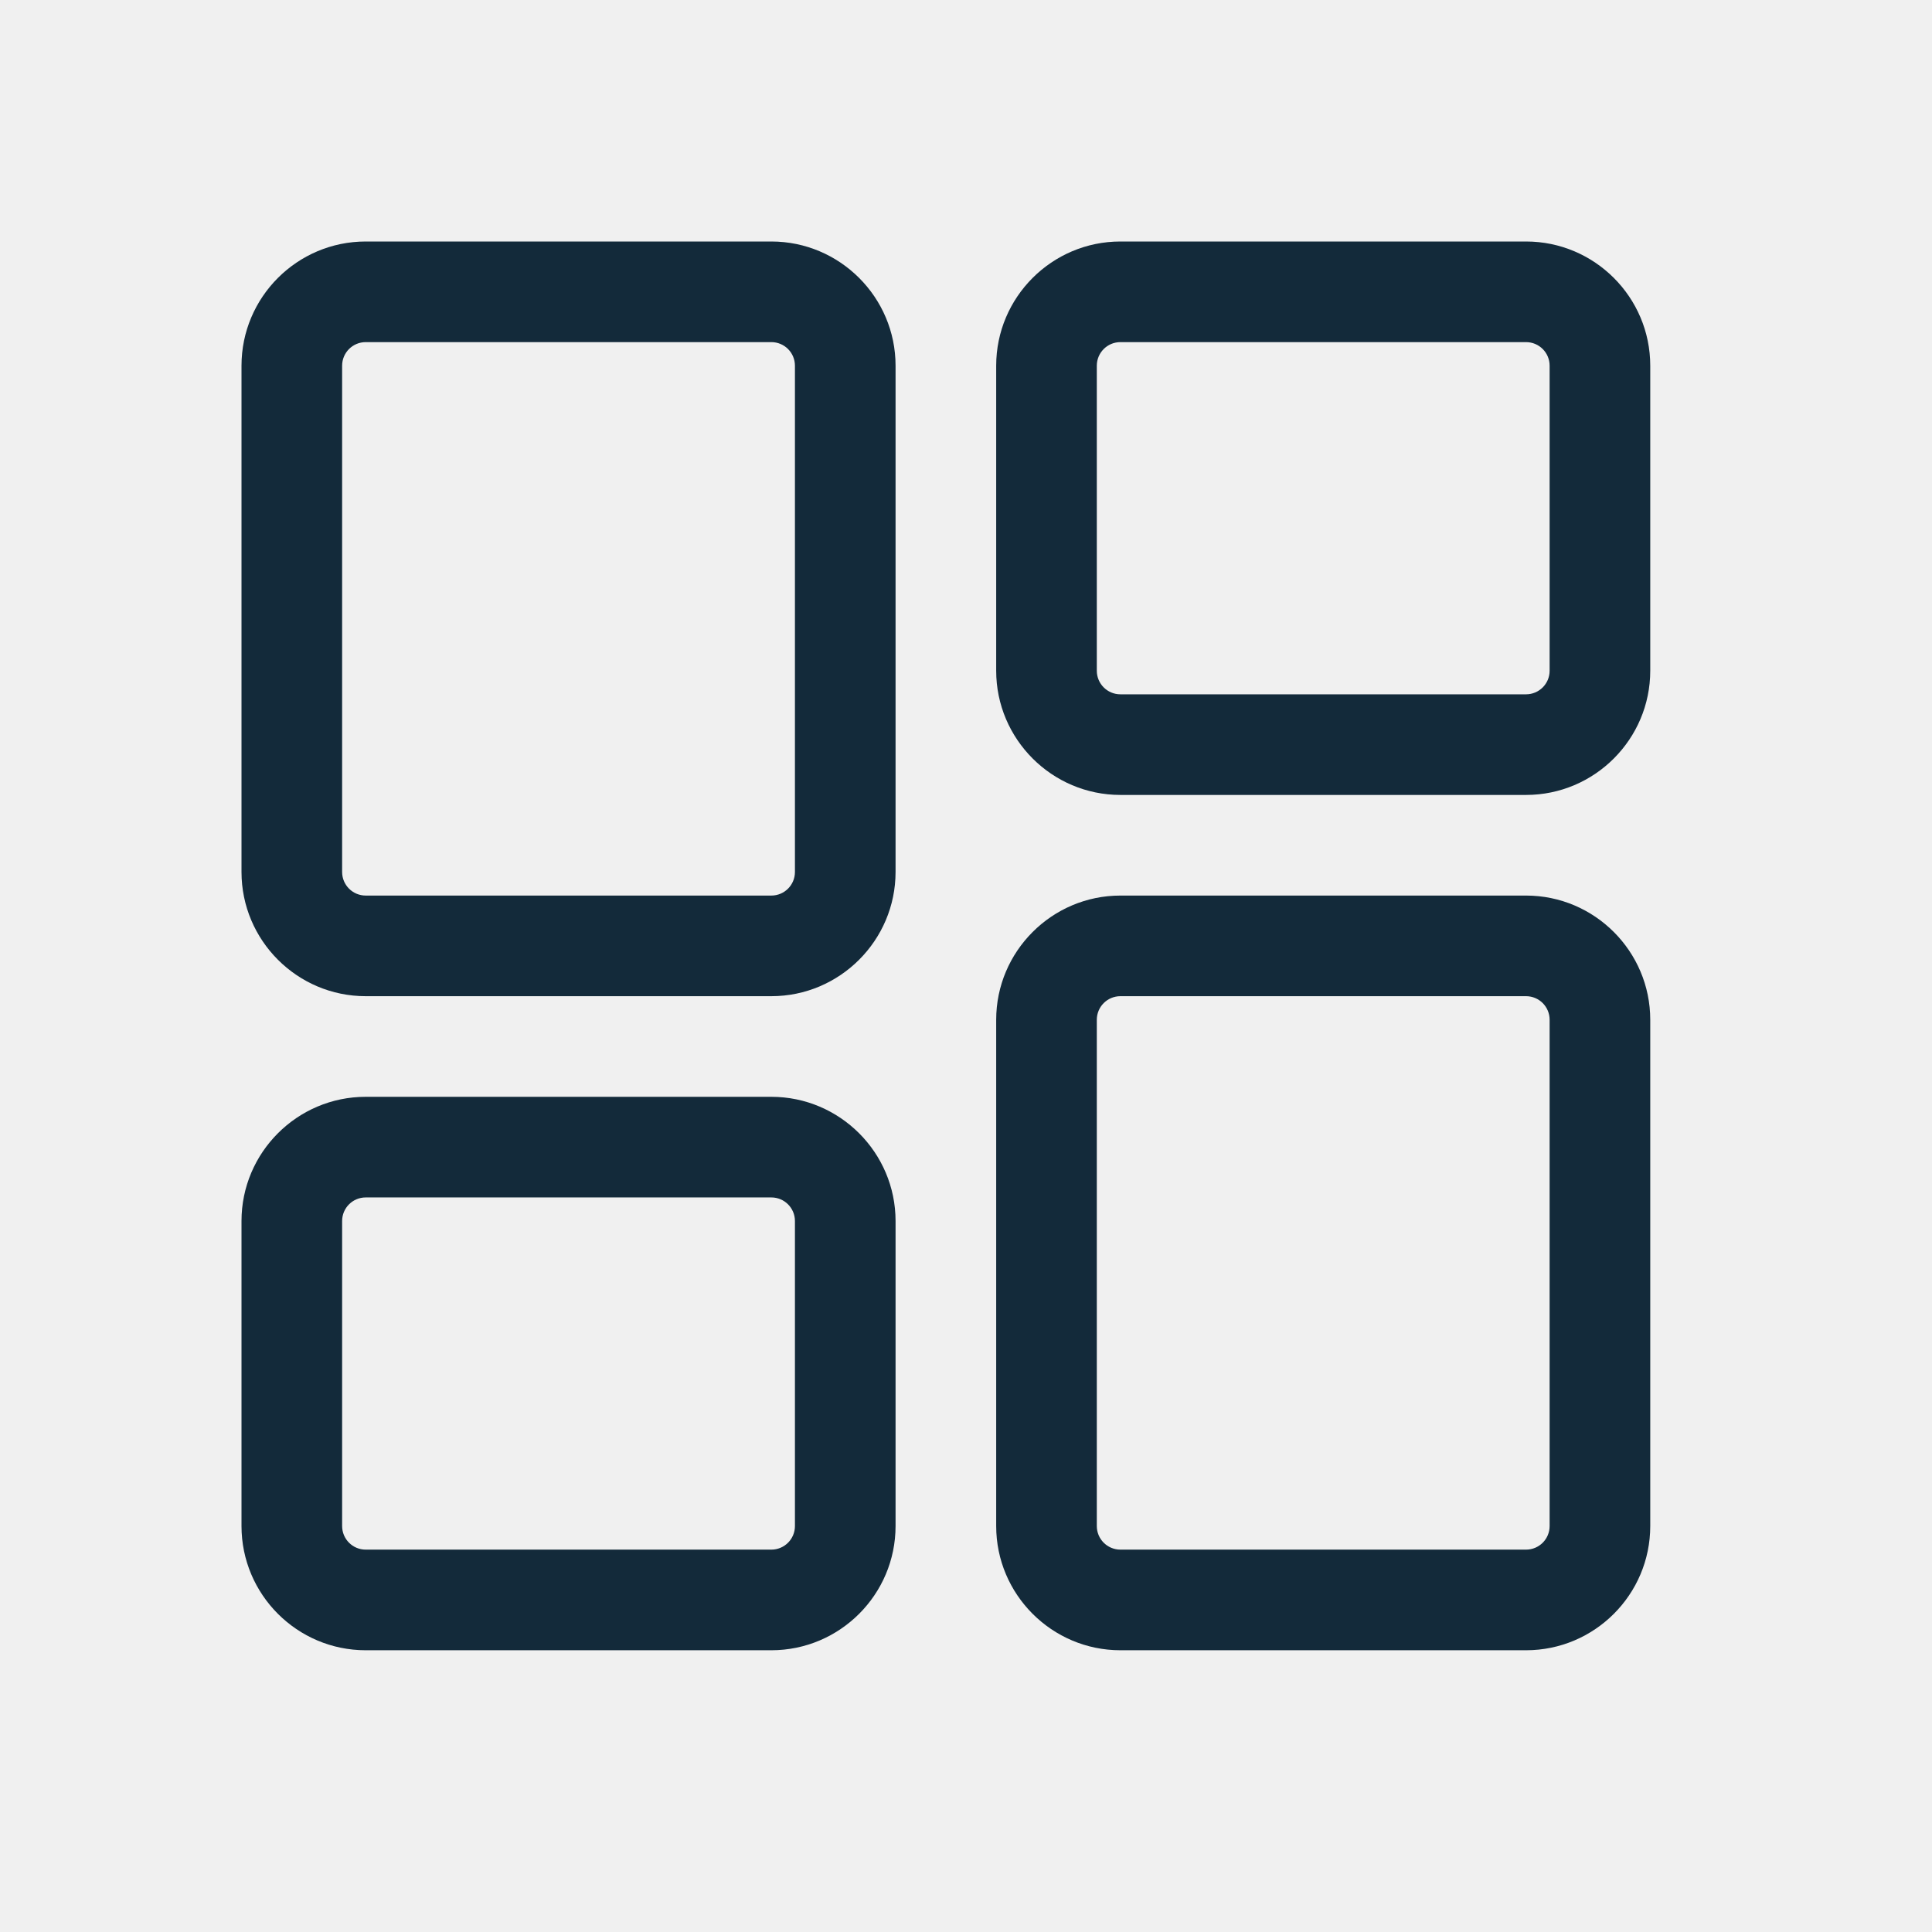
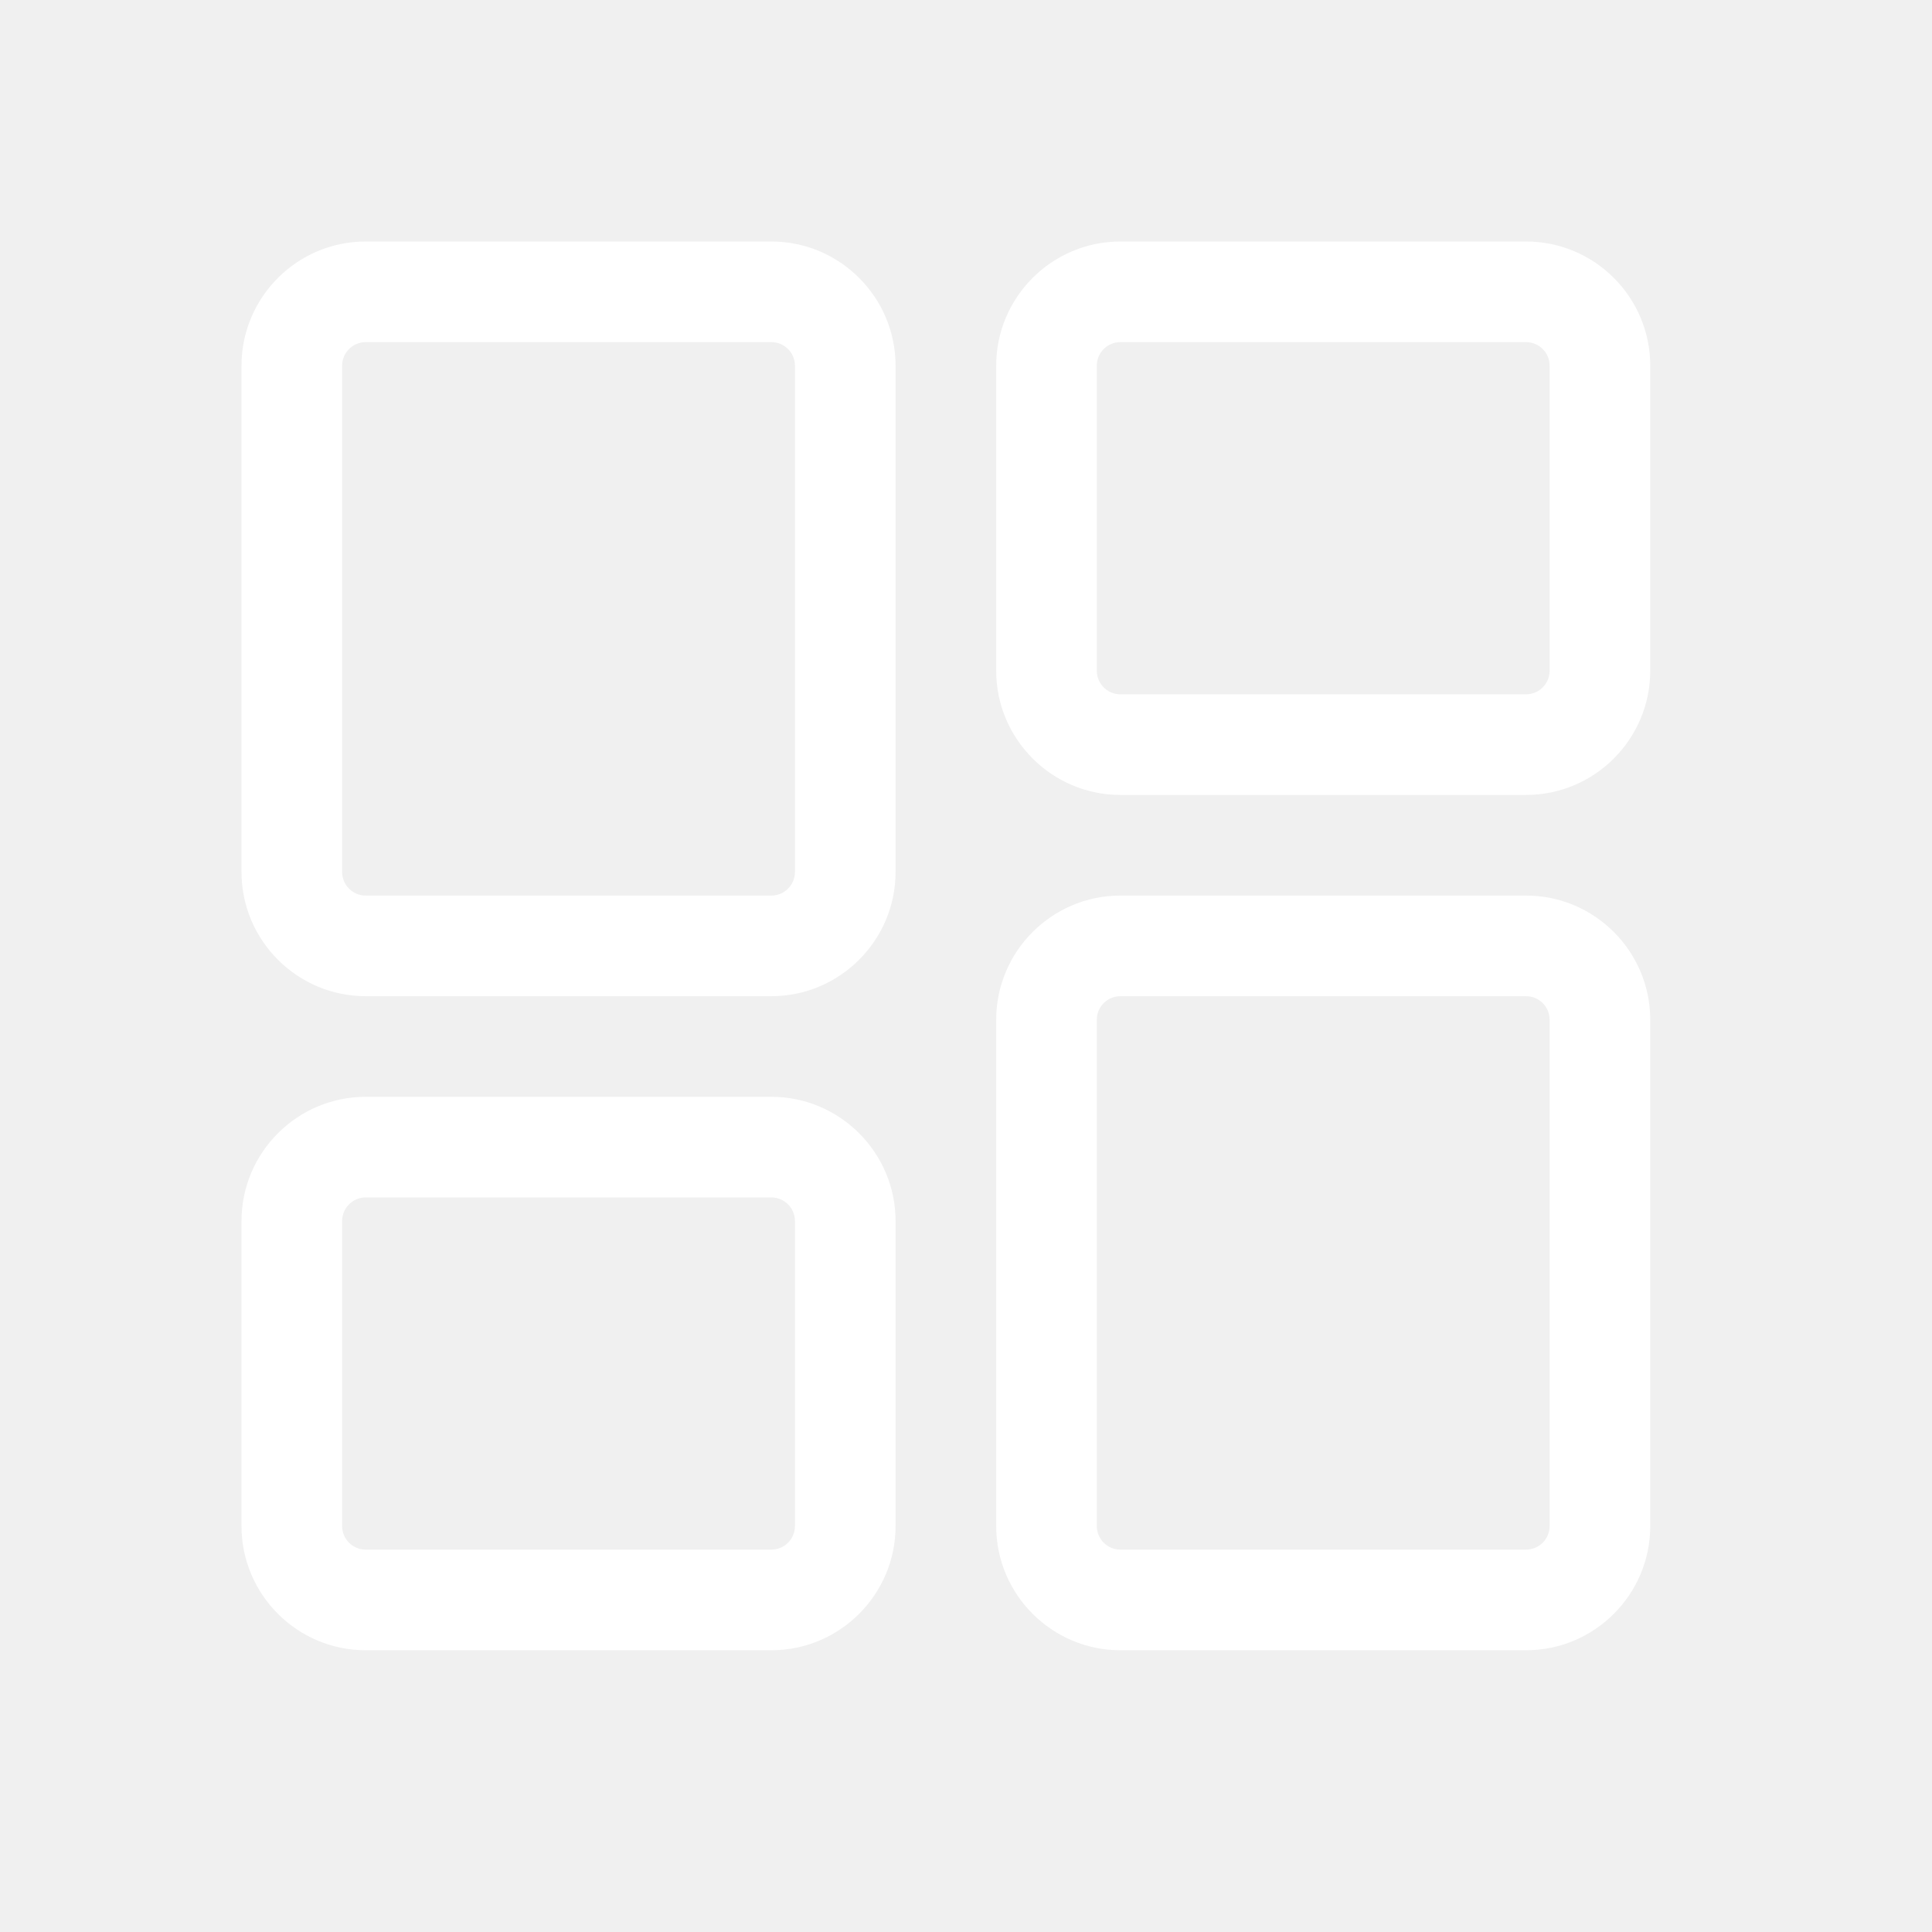
<svg xmlns="http://www.w3.org/2000/svg" width="24" height="24" viewBox="0 0 24 24" fill="none">
-   <path fill-rule="evenodd" clip-rule="evenodd" d="M9.582 12.375H4.543C3.692 12.375 3 11.682 3 10.832V4.543C3 3.692 3.692 3 4.543 3H9.582C10.432 3 11.125 3.692 11.125 4.543V10.832C11.125 11.682 10.432 12.375 9.582 12.375ZM4.543 4.25C4.381 4.25 4.25 4.381 4.25 4.543V10.832C4.25 10.994 4.381 11.125 4.543 11.125H9.582C9.744 11.125 9.875 10.994 9.875 10.832V4.543C9.875 4.381 9.744 4.25 9.582 4.25H4.543ZM13.918 9.875H18.957C19.808 9.875 20.5 9.182 20.5 8.332V4.543C20.5 3.692 19.808 3 18.957 3H13.918C13.068 3 12.375 3.692 12.375 4.543V8.332C12.375 9.182 13.068 9.875 13.918 9.875ZM13.625 4.543C13.625 4.381 13.756 4.25 13.918 4.25H18.957C19.119 4.25 19.25 4.381 19.25 4.543V8.332C19.25 8.494 19.119 8.625 18.957 8.625H13.918C13.756 8.625 13.625 8.494 13.625 8.332V4.543ZM13.918 20.5H18.957C19.808 20.5 20.5 19.808 20.5 18.957V12.668C20.5 11.818 19.808 11.125 18.957 11.125H13.918C13.068 11.125 12.375 11.818 12.375 12.668V18.957C12.375 19.808 13.068 20.5 13.918 20.5ZM13.625 12.668C13.625 12.506 13.756 12.375 13.918 12.375H18.957C19.119 12.375 19.25 12.506 19.25 12.668V18.957C19.25 19.119 19.119 19.25 18.957 19.25H13.918C13.756 19.25 13.625 19.119 13.625 18.957V12.668ZM4.543 20.5H9.582C10.432 20.5 11.125 19.808 11.125 18.957V15.168C11.125 14.318 10.432 13.625 9.582 13.625H4.543C3.692 13.625 3 14.318 3 15.168V18.957C3 19.808 3.692 20.5 4.543 20.5ZM4.25 15.168C4.25 15.006 4.381 14.875 4.543 14.875H9.582C9.744 14.875 9.875 15.006 9.875 15.168V18.957C9.875 19.119 9.744 19.25 9.582 19.25H4.543C4.381 19.25 4.25 19.119 4.25 18.957V15.168Z" fill="#132A3A" />
+   <path fill-rule="evenodd" clip-rule="evenodd" d="M9.582 12.375H4.543C3.692 12.375 3 11.682 3 10.832V4.543C3 3.692 3.692 3 4.543 3H9.582C10.432 3 11.125 3.692 11.125 4.543V10.832C11.125 11.682 10.432 12.375 9.582 12.375ZM4.543 4.25C4.381 4.25 4.25 4.381 4.25 4.543V10.832C4.25 10.994 4.381 11.125 4.543 11.125H9.582C9.744 11.125 9.875 10.994 9.875 10.832V4.543C9.875 4.381 9.744 4.25 9.582 4.25H4.543ZM13.918 9.875H18.957C19.808 9.875 20.5 9.182 20.5 8.332V4.543C20.5 3.692 19.808 3 18.957 3H13.918C13.068 3 12.375 3.692 12.375 4.543V8.332C12.375 9.182 13.068 9.875 13.918 9.875ZM13.625 4.543C13.625 4.381 13.756 4.25 13.918 4.25H18.957C19.119 4.25 19.25 4.381 19.25 4.543V8.332C19.25 8.494 19.119 8.625 18.957 8.625H13.918C13.756 8.625 13.625 8.494 13.625 8.332V4.543ZM13.918 20.5H18.957C19.808 20.5 20.5 19.808 20.5 18.957V12.668C20.5 11.818 19.808 11.125 18.957 11.125H13.918C13.068 11.125 12.375 11.818 12.375 12.668V18.957C12.375 19.808 13.068 20.5 13.918 20.5ZM13.625 12.668C13.625 12.506 13.756 12.375 13.918 12.375H18.957C19.119 12.375 19.25 12.506 19.25 12.668V18.957C19.25 19.119 19.119 19.25 18.957 19.25H13.918C13.756 19.25 13.625 19.119 13.625 18.957V12.668ZM4.543 20.5H9.582C10.432 20.5 11.125 19.808 11.125 18.957V15.168C11.125 14.318 10.432 13.625 9.582 13.625H4.543C3.692 13.625 3 14.318 3 15.168V18.957C3 19.808 3.692 20.5 4.543 20.5ZM4.25 15.168C4.25 15.006 4.381 14.875 4.543 14.875H9.582C9.744 14.875 9.875 15.006 9.875 15.168V18.957C9.875 19.119 9.744 19.25 9.582 19.25H4.543C4.381 19.25 4.25 19.119 4.25 18.957V15.168Z" fill="white" />
</svg>
